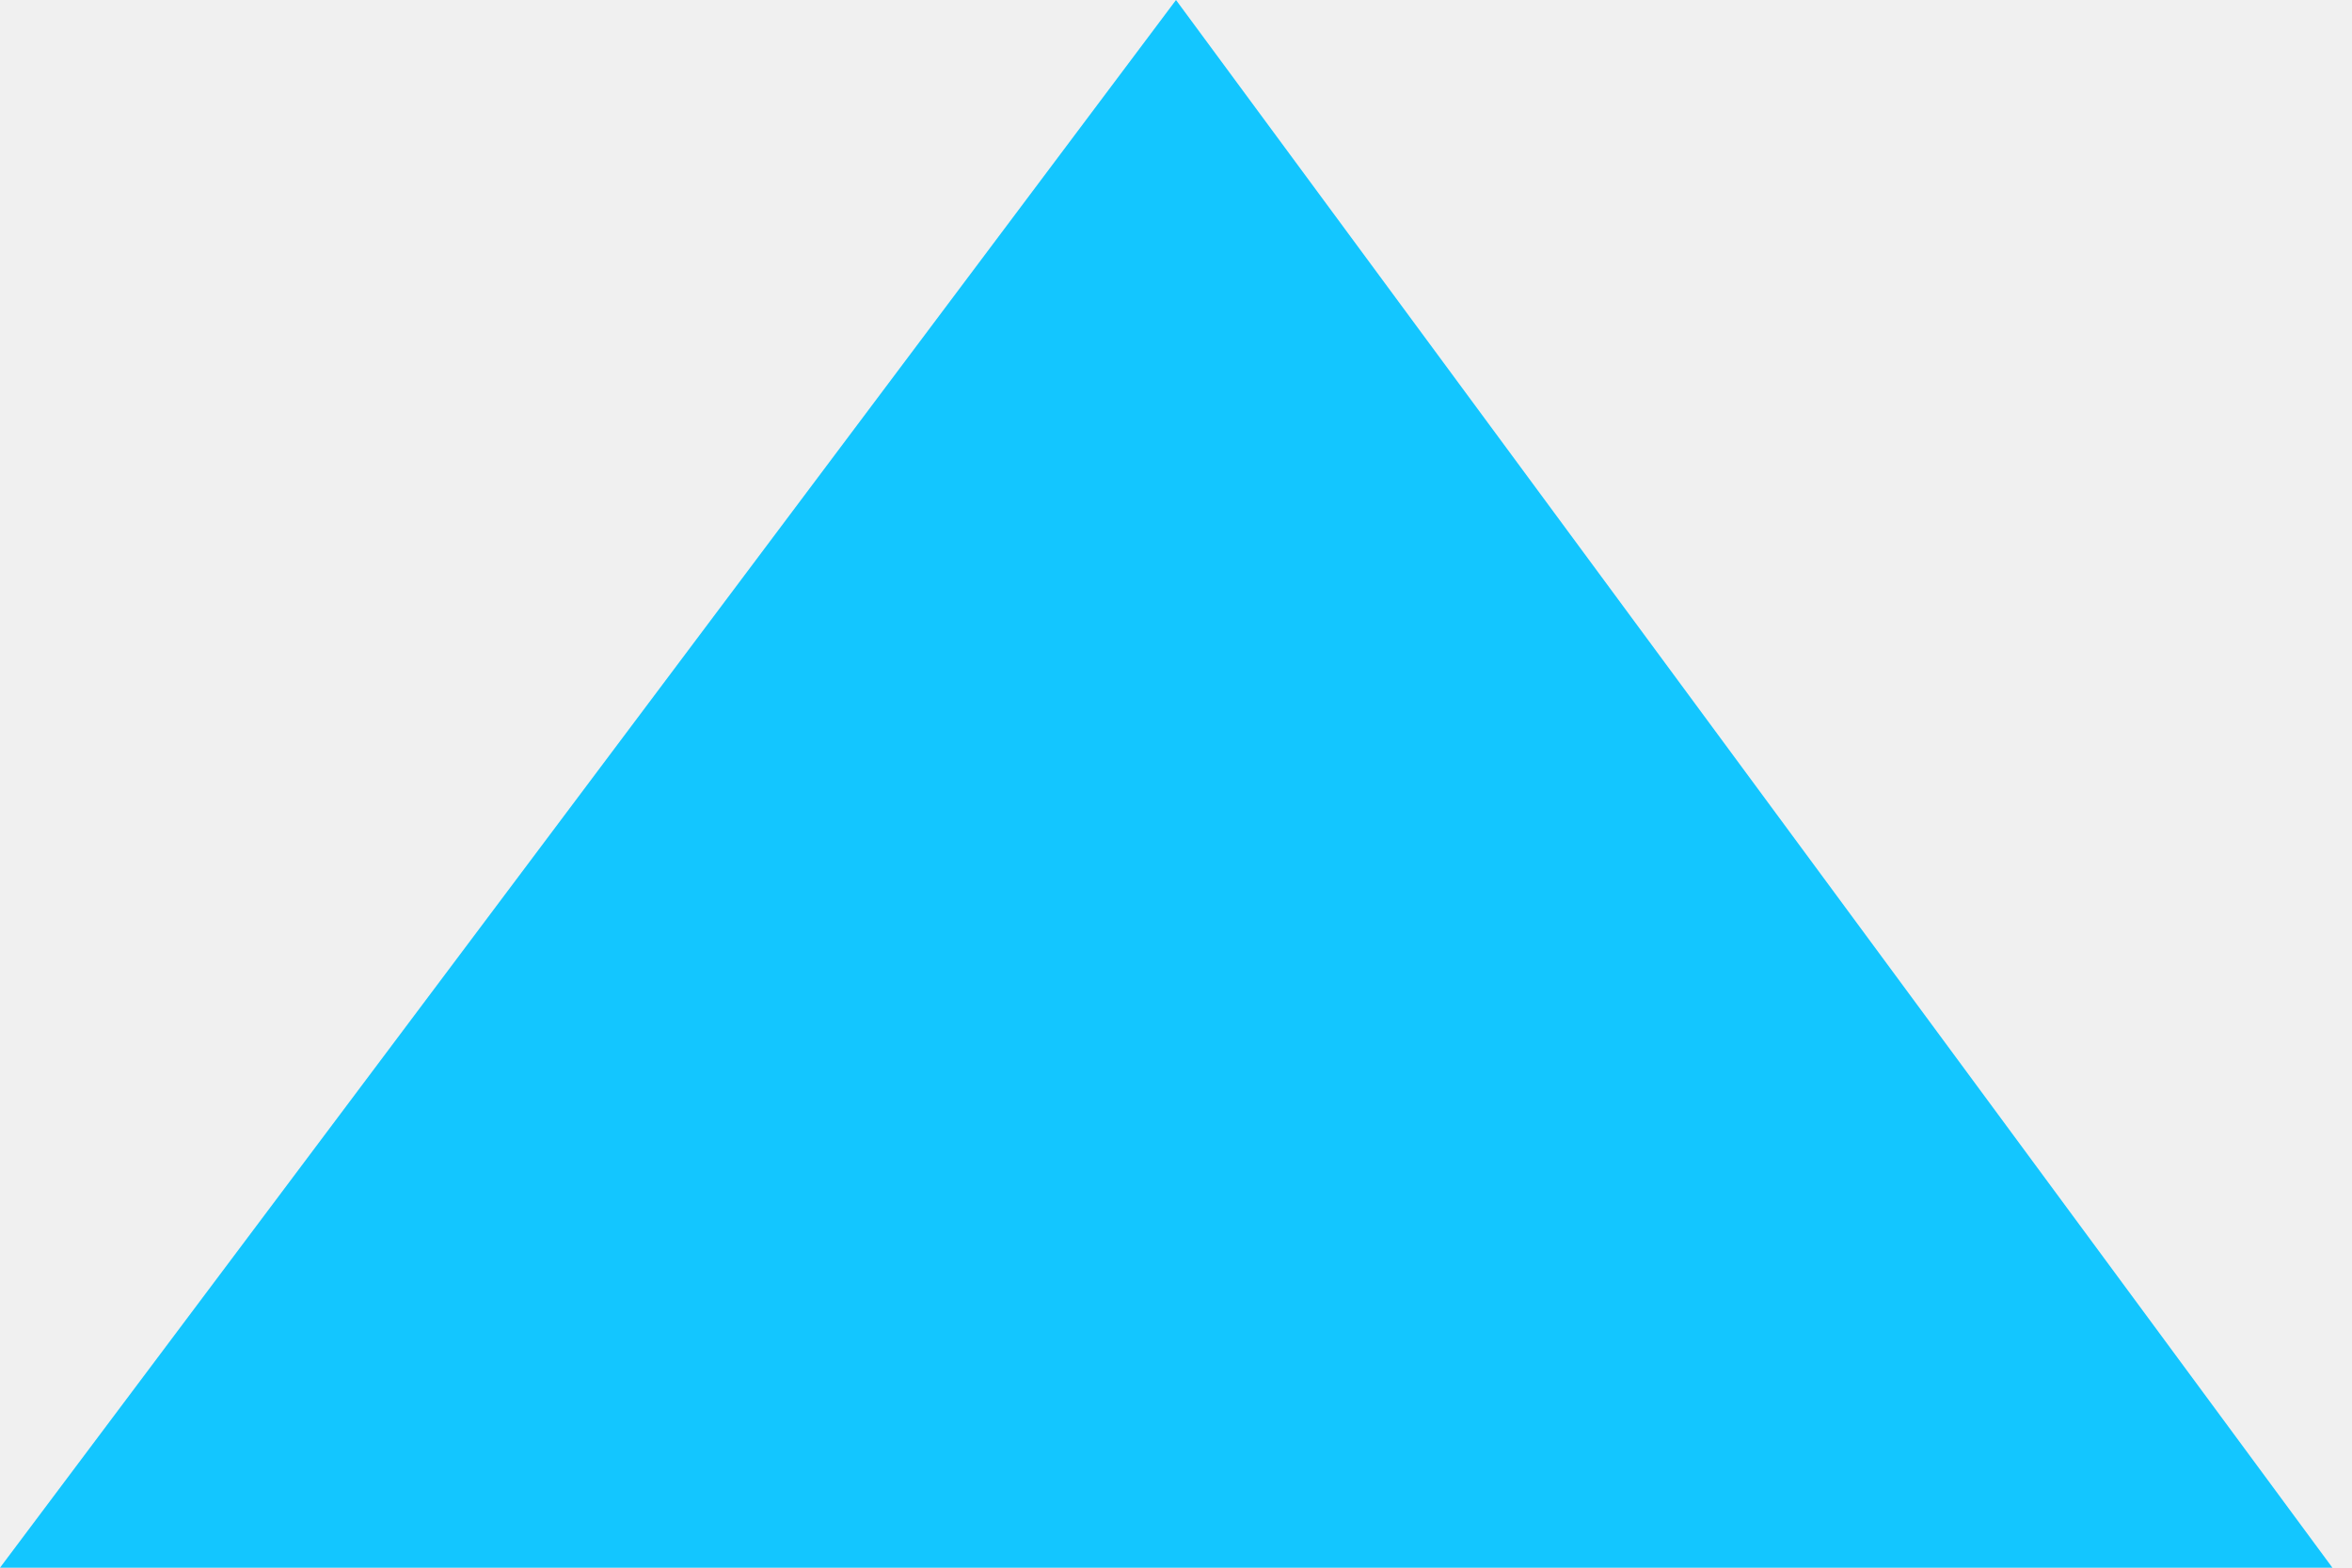
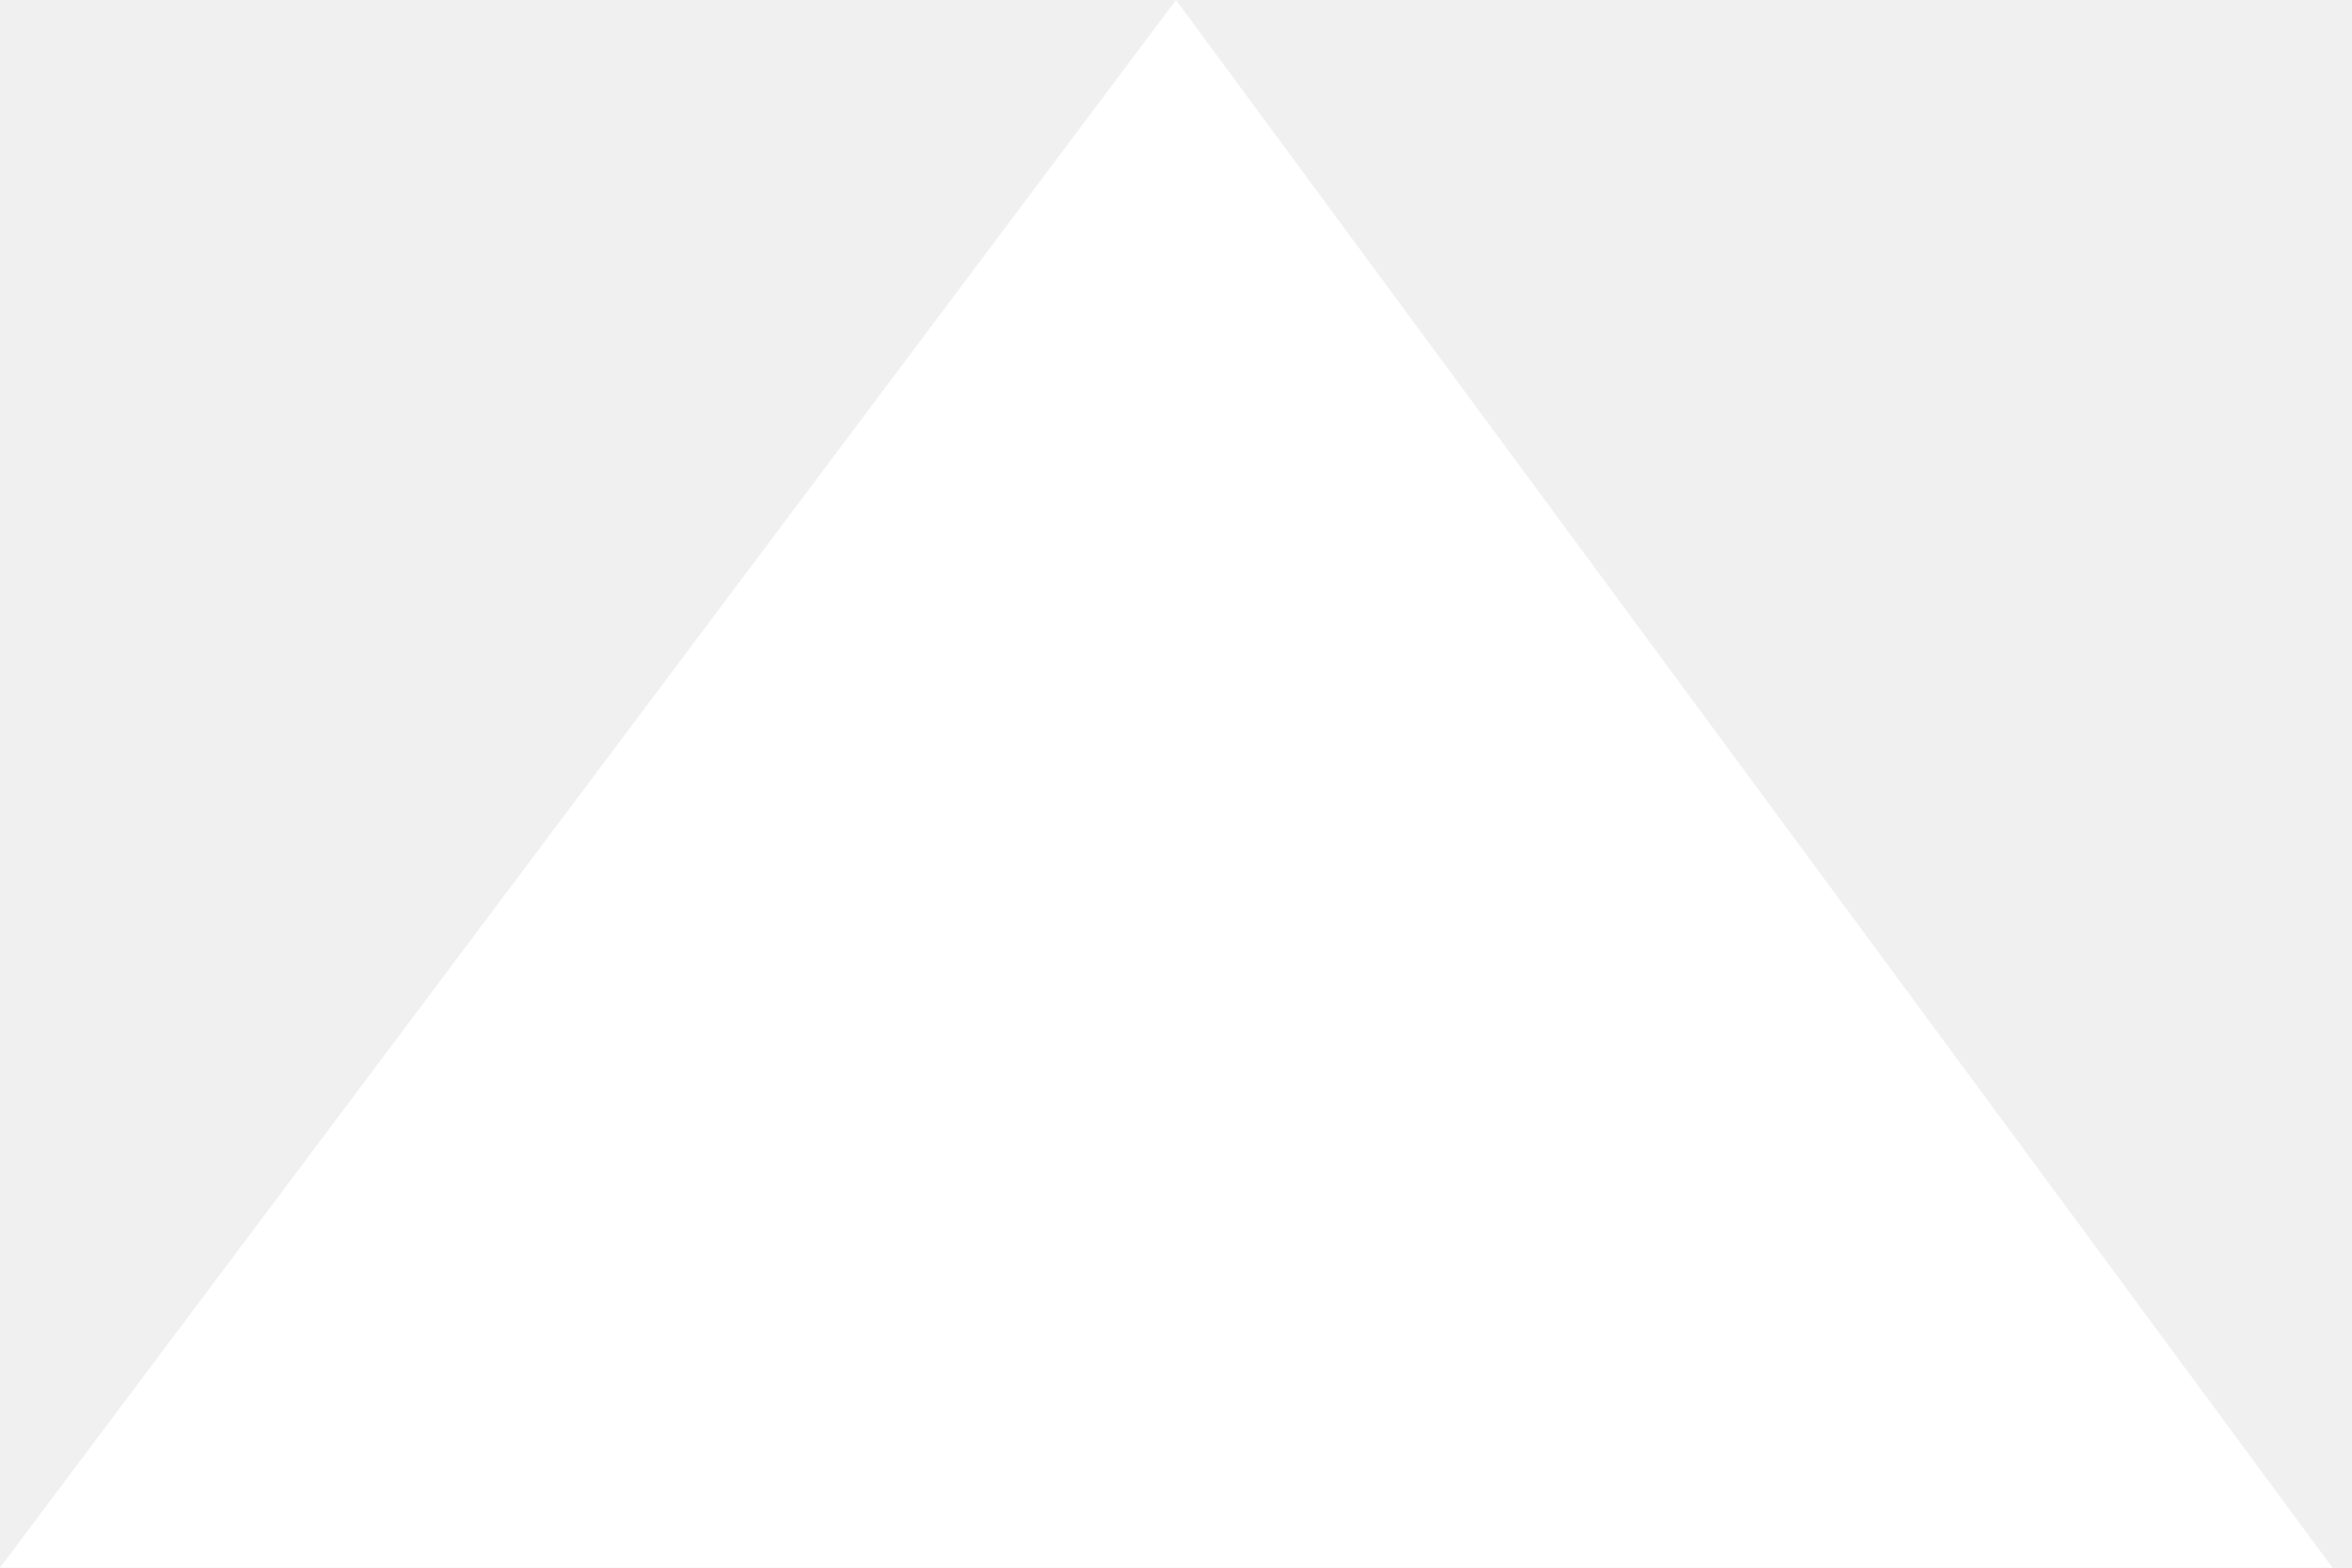
<svg xmlns="http://www.w3.org/2000/svg" width="12" height="8" viewBox="0 0 12 8" fill="none">
-   <g clip-path="url(#clip0_1_1266)">
-     <path d="M6 0L0 8H11.9L6 0Z" fill="#13C6FF" />
+   <g clip-path="url(#clip0_303_11894)">
+     <path d="M6 0L0 8H11.9L6 0Z" fill="white" />
  </g>
  <defs>
-     <clipPath id="clip0_1_1266">
+     <clipPath id="clip0_303_11894">
      <rect width="11.9" height="8" fill="white" />
    </clipPath>
  </defs>
</svg>
